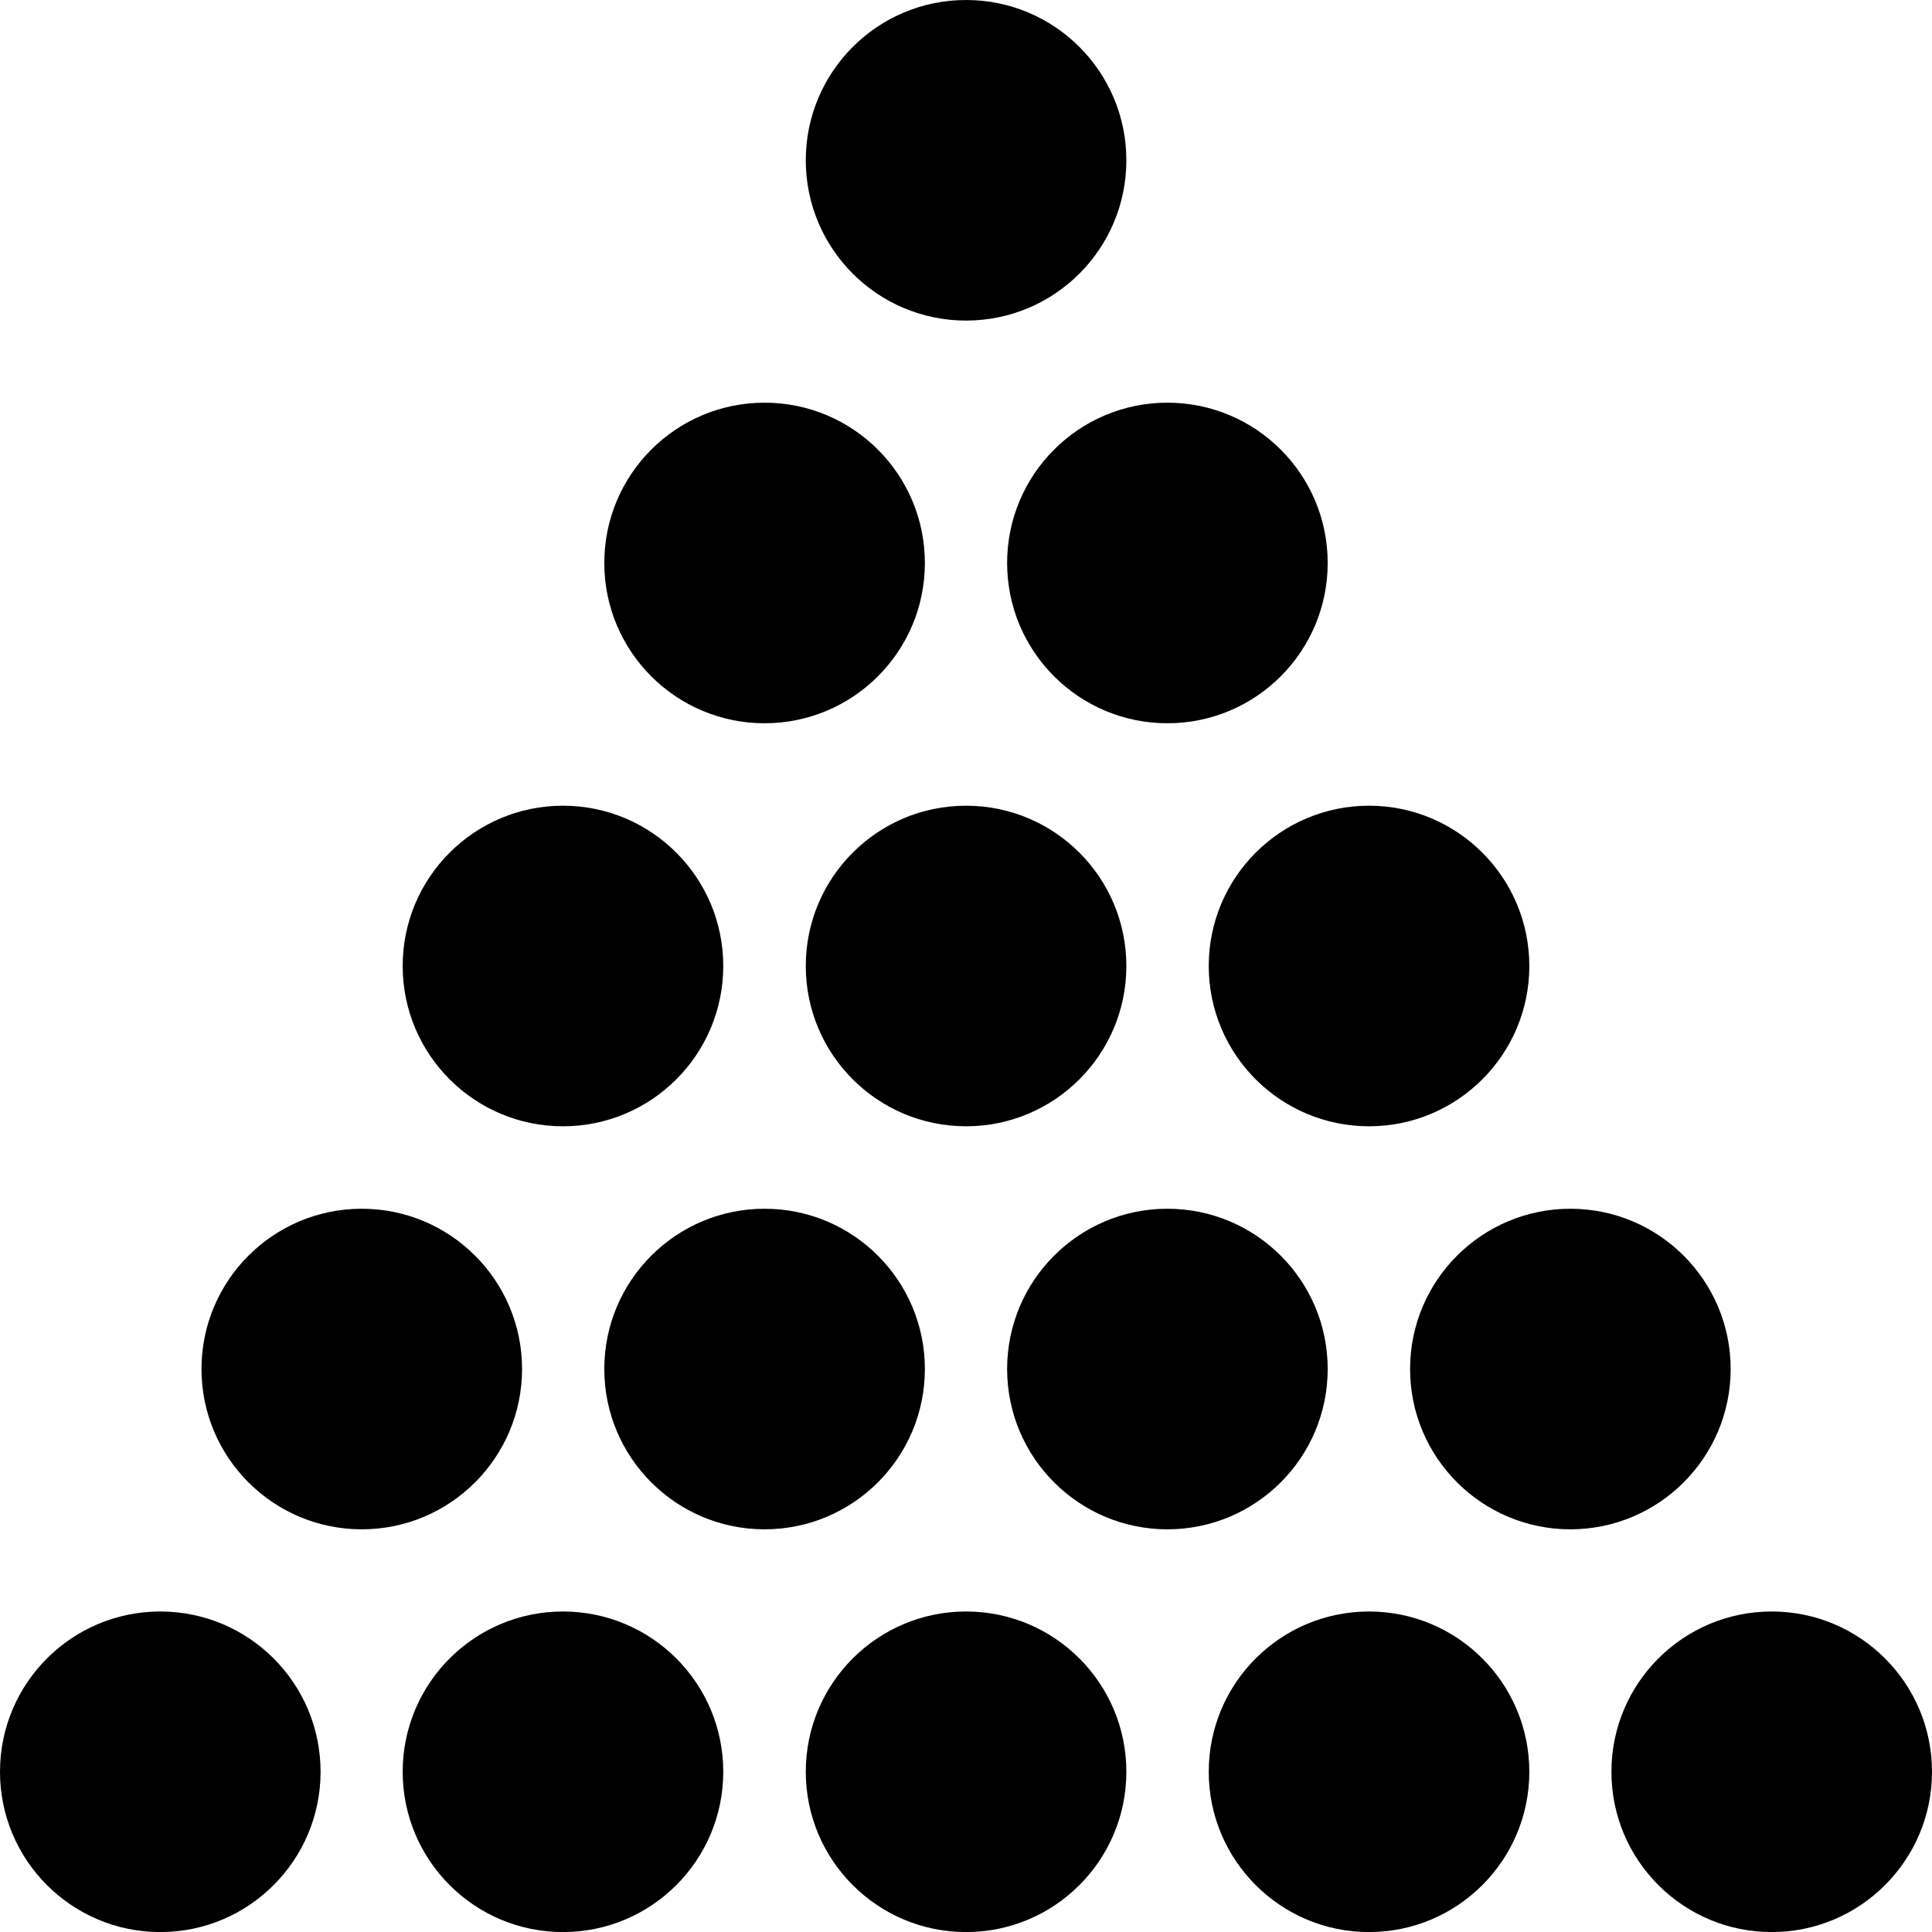
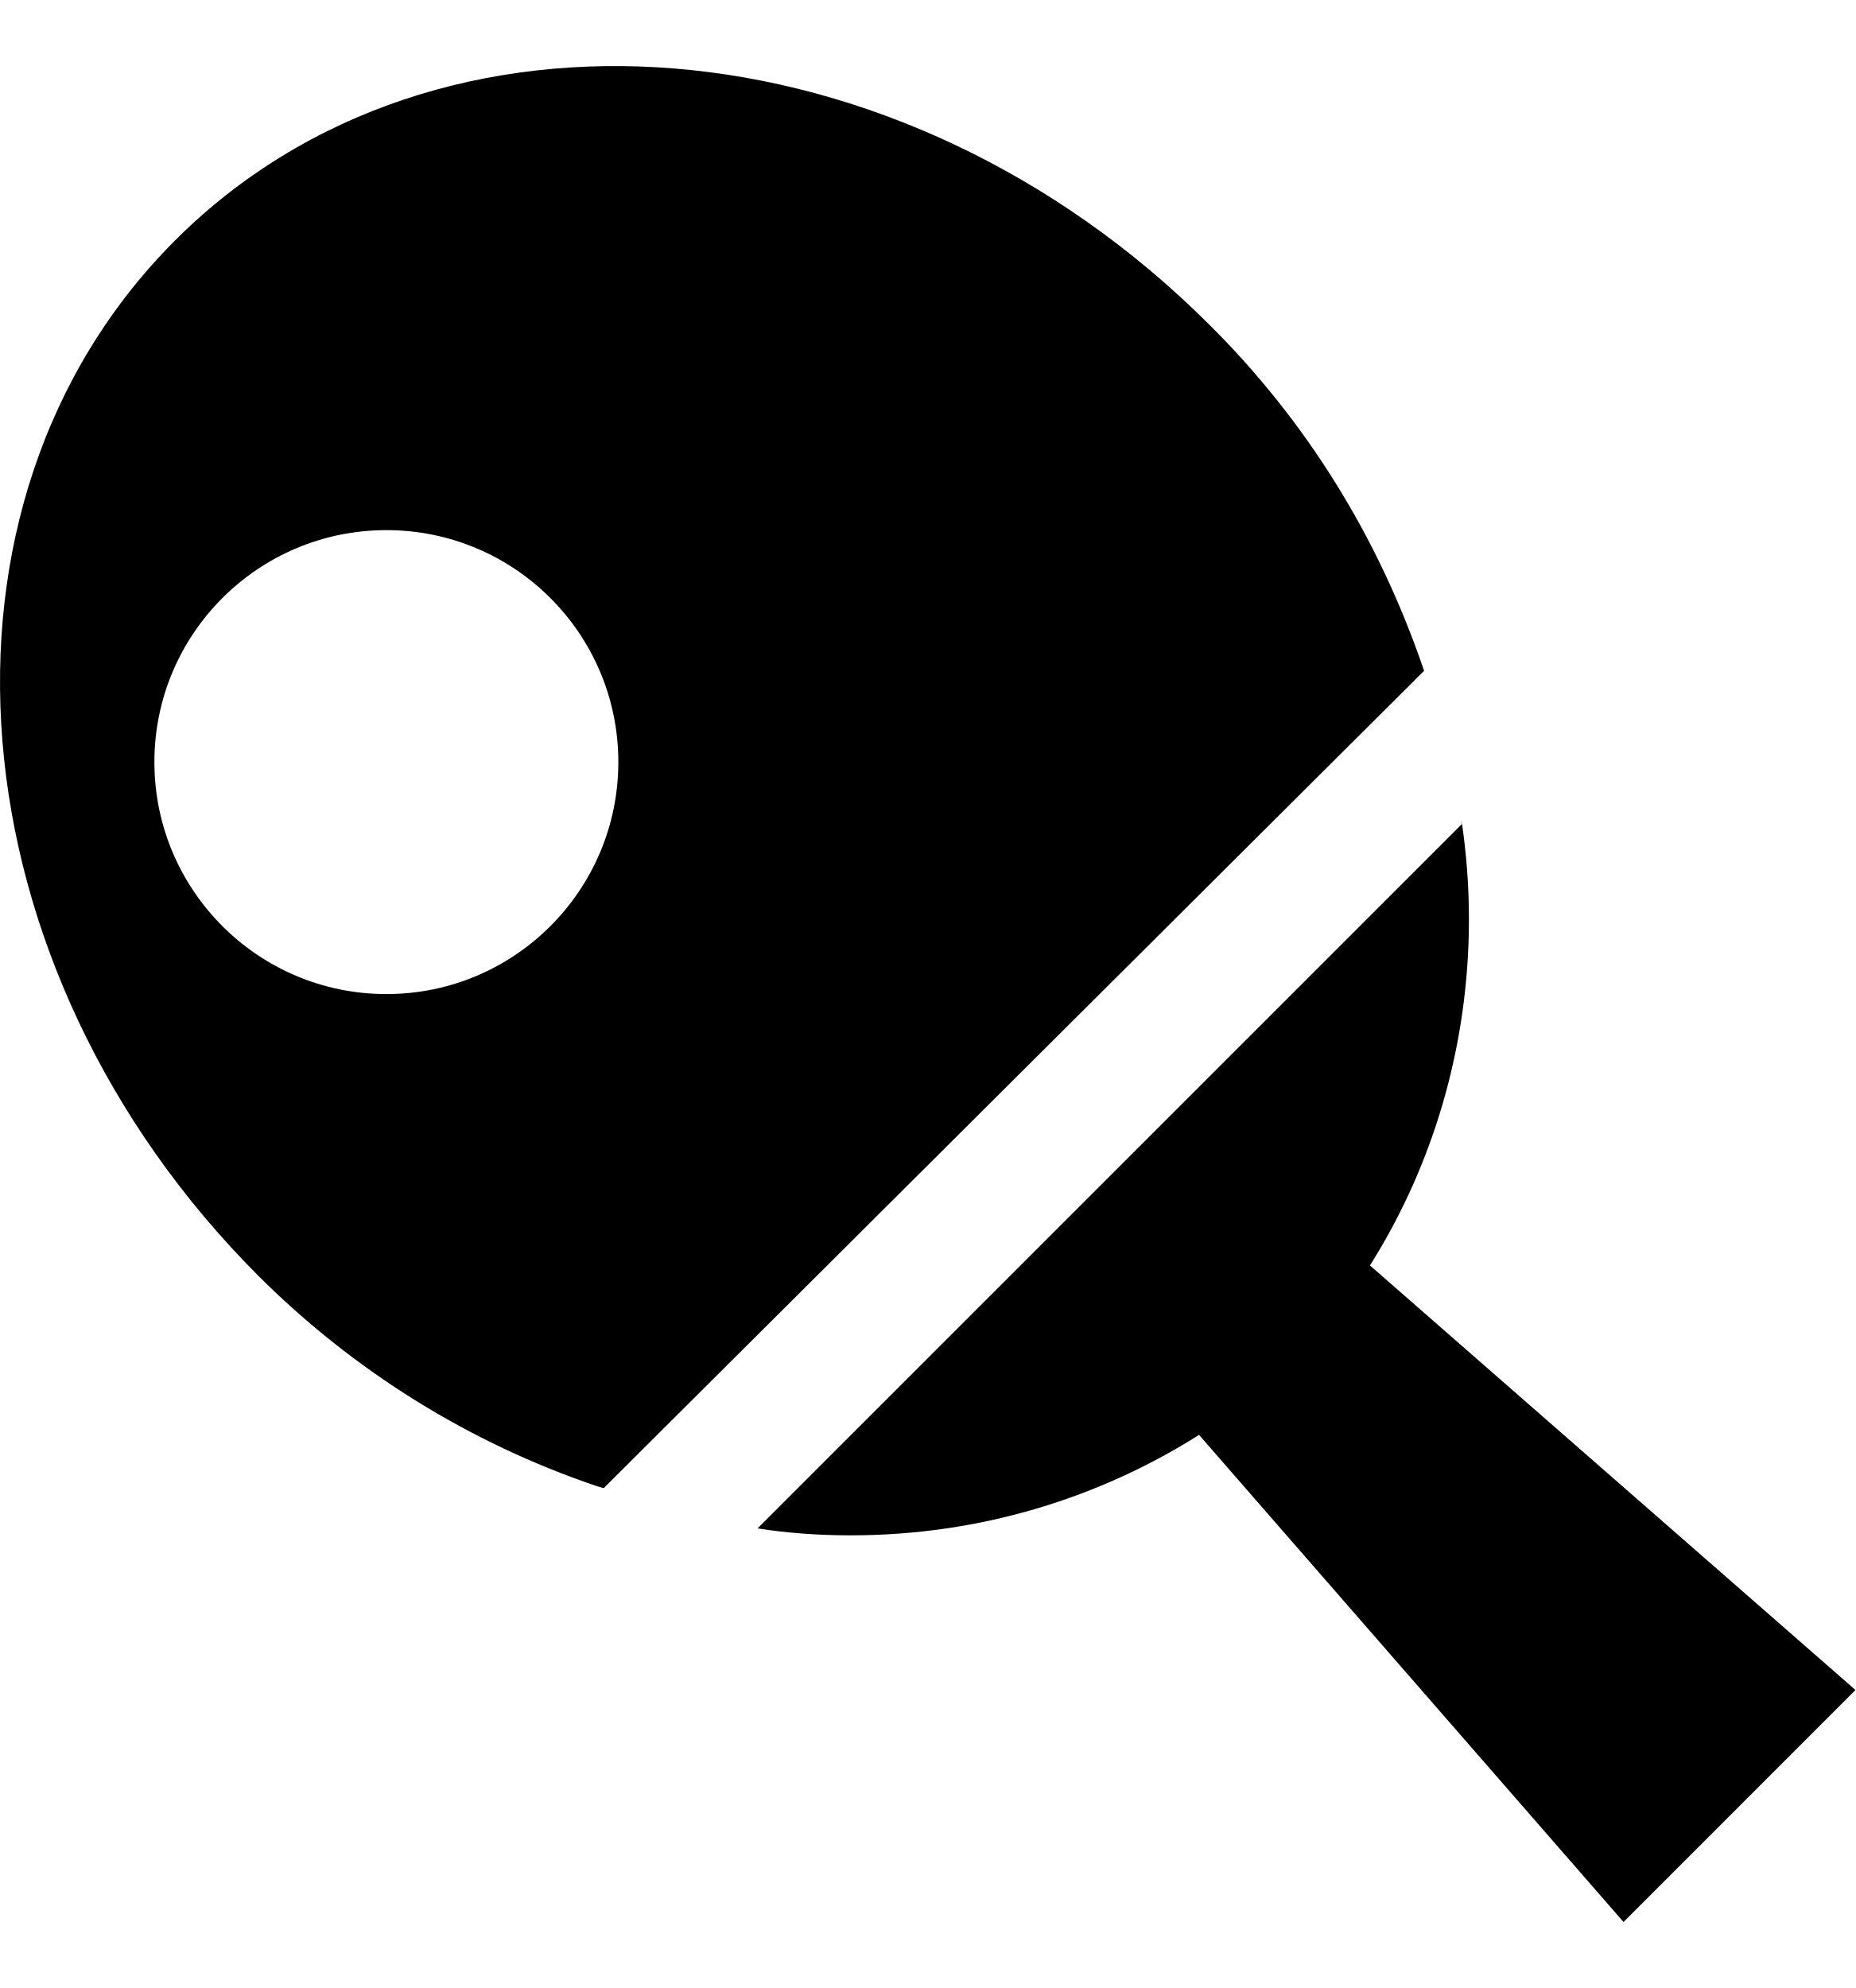
- <svg xmlns="http://www.w3.org/2000/svg" width="28" height="28" viewBox="0 0 28 28" fill="none">
-   <path d="M4.646 25.678C4.646 26.96 3.606 28.001 2.323 28.001C1.04 28.001 0 26.96 0 25.678C0 24.395 1.04 23.355 2.323 23.355C3.606 23.355 4.646 24.395 4.646 25.678Z" fill="currentColor" />
-   <path d="M10.482 25.678C10.482 26.96 9.442 28.001 8.159 28.001C6.876 28.001 5.836 26.96 5.836 25.678C5.836 24.395 6.876 23.355 8.159 23.355C9.442 23.355 10.482 24.395 10.482 25.678Z" fill="currentColor" />
-   <path d="M16.324 25.678C16.324 26.96 15.284 28.001 14.001 28.001C12.718 28.001 11.678 26.96 11.678 25.678C11.678 24.395 12.718 23.355 14.001 23.355C15.284 23.355 16.324 24.395 16.324 25.678Z" fill="currentColor" />
-   <path d="M22.164 25.678C22.164 26.96 21.123 28.001 19.841 28.001C18.558 28.001 17.518 26.96 17.518 25.678C17.518 24.395 18.558 23.355 19.841 23.355C21.123 23.355 22.164 24.395 22.164 25.678Z" fill="currentColor" />
-   <path d="M28 25.678C28 26.96 26.959 28.001 25.677 28.001C24.394 28.001 23.354 26.96 23.354 25.678C23.354 24.395 24.394 23.355 25.677 23.355C26.959 23.355 28 24.395 28 25.678Z" fill="currentColor" />
-   <path d="M7.566 19.841C7.566 21.123 6.526 22.164 5.243 22.164C3.96 22.164 2.92 21.123 2.92 19.841C2.92 18.558 3.96 17.518 5.243 17.518C6.526 17.518 7.566 18.558 7.566 19.841Z" fill="currentColor" />
-   <path d="M13.404 19.841C13.404 21.123 12.364 22.164 11.081 22.164C9.798 22.164 8.758 21.123 8.758 19.841C8.758 18.558 9.798 17.518 11.081 17.518C12.364 17.518 13.404 18.558 13.404 19.841Z" fill="currentColor" />
-   <path d="M19.242 19.841C19.242 21.123 18.202 22.164 16.919 22.164C15.636 22.164 14.596 21.123 14.596 19.841C14.596 18.558 15.636 17.518 16.919 17.518C18.202 17.518 19.242 18.558 19.242 19.841Z" fill="currentColor" />
-   <path d="M25.082 19.841C25.082 21.123 24.041 22.164 22.759 22.164C21.476 22.164 20.436 21.123 20.436 19.841C20.436 18.558 21.476 17.518 22.759 17.518C24.041 17.518 25.082 18.558 25.082 19.841Z" fill="currentColor" />
-   <path d="M10.482 14C10.482 15.283 9.442 16.323 8.159 16.323C6.876 16.323 5.836 15.283 5.836 14C5.836 12.717 6.876 11.677 8.159 11.677C9.442 11.677 10.482 12.717 10.482 14Z" fill="currentColor" />
-   <path d="M16.324 14C16.324 15.283 15.284 16.323 14.001 16.323C12.718 16.323 11.678 15.283 11.678 14C11.678 12.717 12.718 11.677 14.001 11.677C15.284 11.677 16.324 12.717 16.324 14Z" fill="currentColor" />
-   <path d="M22.164 14C22.164 15.283 21.123 16.323 19.841 16.323C18.558 16.323 17.518 15.283 17.518 14C17.518 12.717 18.558 11.677 19.841 11.677C21.123 11.677 22.164 12.717 22.164 14Z" fill="currentColor" />
-   <path d="M13.404 8.159C13.404 9.442 12.364 10.482 11.081 10.482C9.798 10.482 8.758 9.442 8.758 8.159C8.758 6.876 9.798 5.836 11.081 5.836C12.364 5.836 13.404 6.876 13.404 8.159Z" fill="currentColor" />
-   <path d="M19.242 8.159C19.242 9.442 18.202 10.482 16.919 10.482C15.636 10.482 14.596 9.442 14.596 8.159C14.596 6.876 15.636 5.836 16.919 5.836C18.202 5.836 19.242 6.876 19.242 8.159Z" fill="currentColor" />
-   <path d="M16.324 2.323C16.324 3.606 15.284 4.646 14.001 4.646C12.718 4.646 11.678 3.606 11.678 2.323C11.678 1.04 12.718 0 14.001 0C15.284 0 16.324 1.04 16.324 2.323Z" fill="currentColor" />
+ <svg xmlns="http://www.w3.org/2000/svg" width="28" height="30" viewBox="0 0 28 30" fill="none">
+   <path d="M22.049 12.375C22.051 12.384 22.052 12.393 22.052 12.404C22.052 12.414 22.052 12.424 22.049 12.434V12.375Z" fill="currentColor" />
+   <path d="M20.673 19.096C21.61 17.613 22.167 15.808 22.167 13.872C22.167 13.364 22.128 12.866 22.055 12.379L22.062 12.434L11.432 23.064C11.849 23.131 12.329 23.169 12.819 23.169C12.823 23.169 12.828 23.169 12.832 23.169C12.835 23.169 12.838 23.169 12.842 23.169C14.79 23.169 16.605 22.604 18.133 21.629L18.094 21.653L24.5 29.004L28 25.503L20.673 19.096Z" fill="currentColor" />
+   <path d="M18.258 4.908C13.591 0.241 6.59 -0.332 2.634 3.636C-1.321 7.604 -0.761 14.593 3.906 19.26C5.328 20.677 7.071 21.774 9.016 22.43L9.11 22.457L21.49 10.123C20.796 8.078 19.689 6.332 18.259 4.909L18.258 4.908ZM5.831 15.001C3.898 15.001 2.33 13.433 2.33 11.5C2.33 9.567 3.898 8 5.831 8C7.764 8 9.331 9.567 9.331 11.5C9.331 13.433 7.764 15.001 5.831 15.001Z" fill="currentColor" />
</svg>
